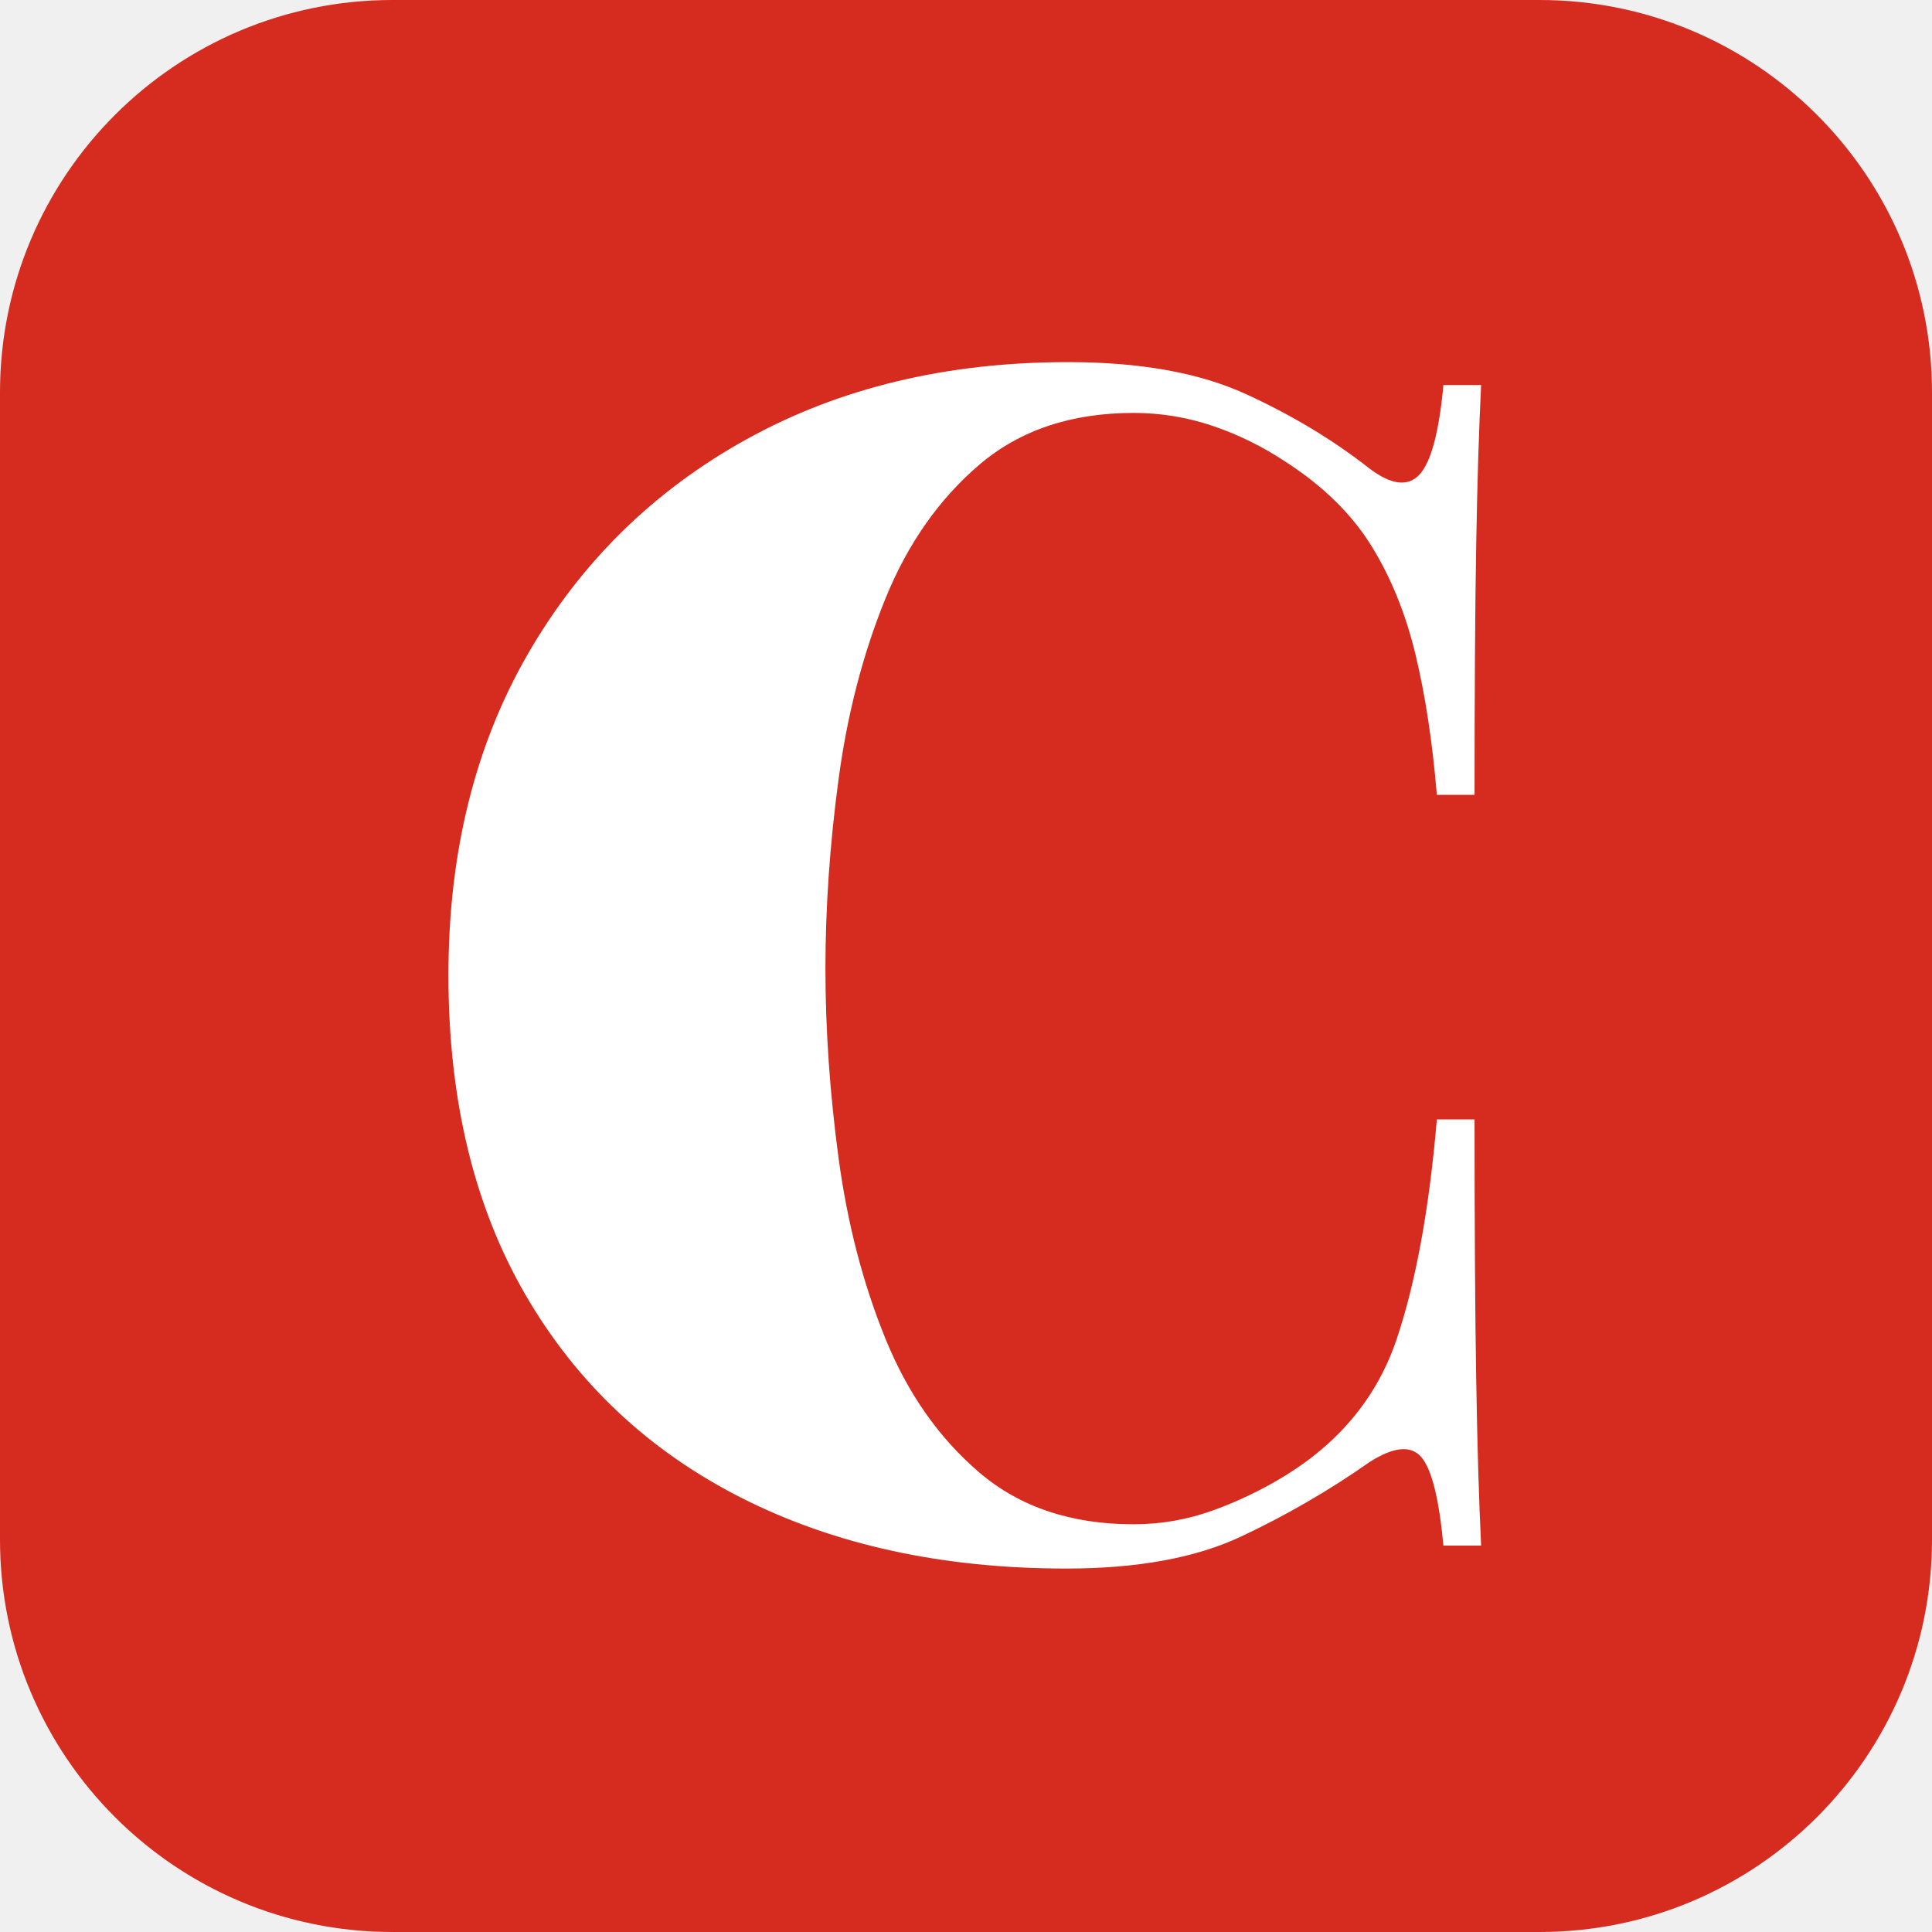
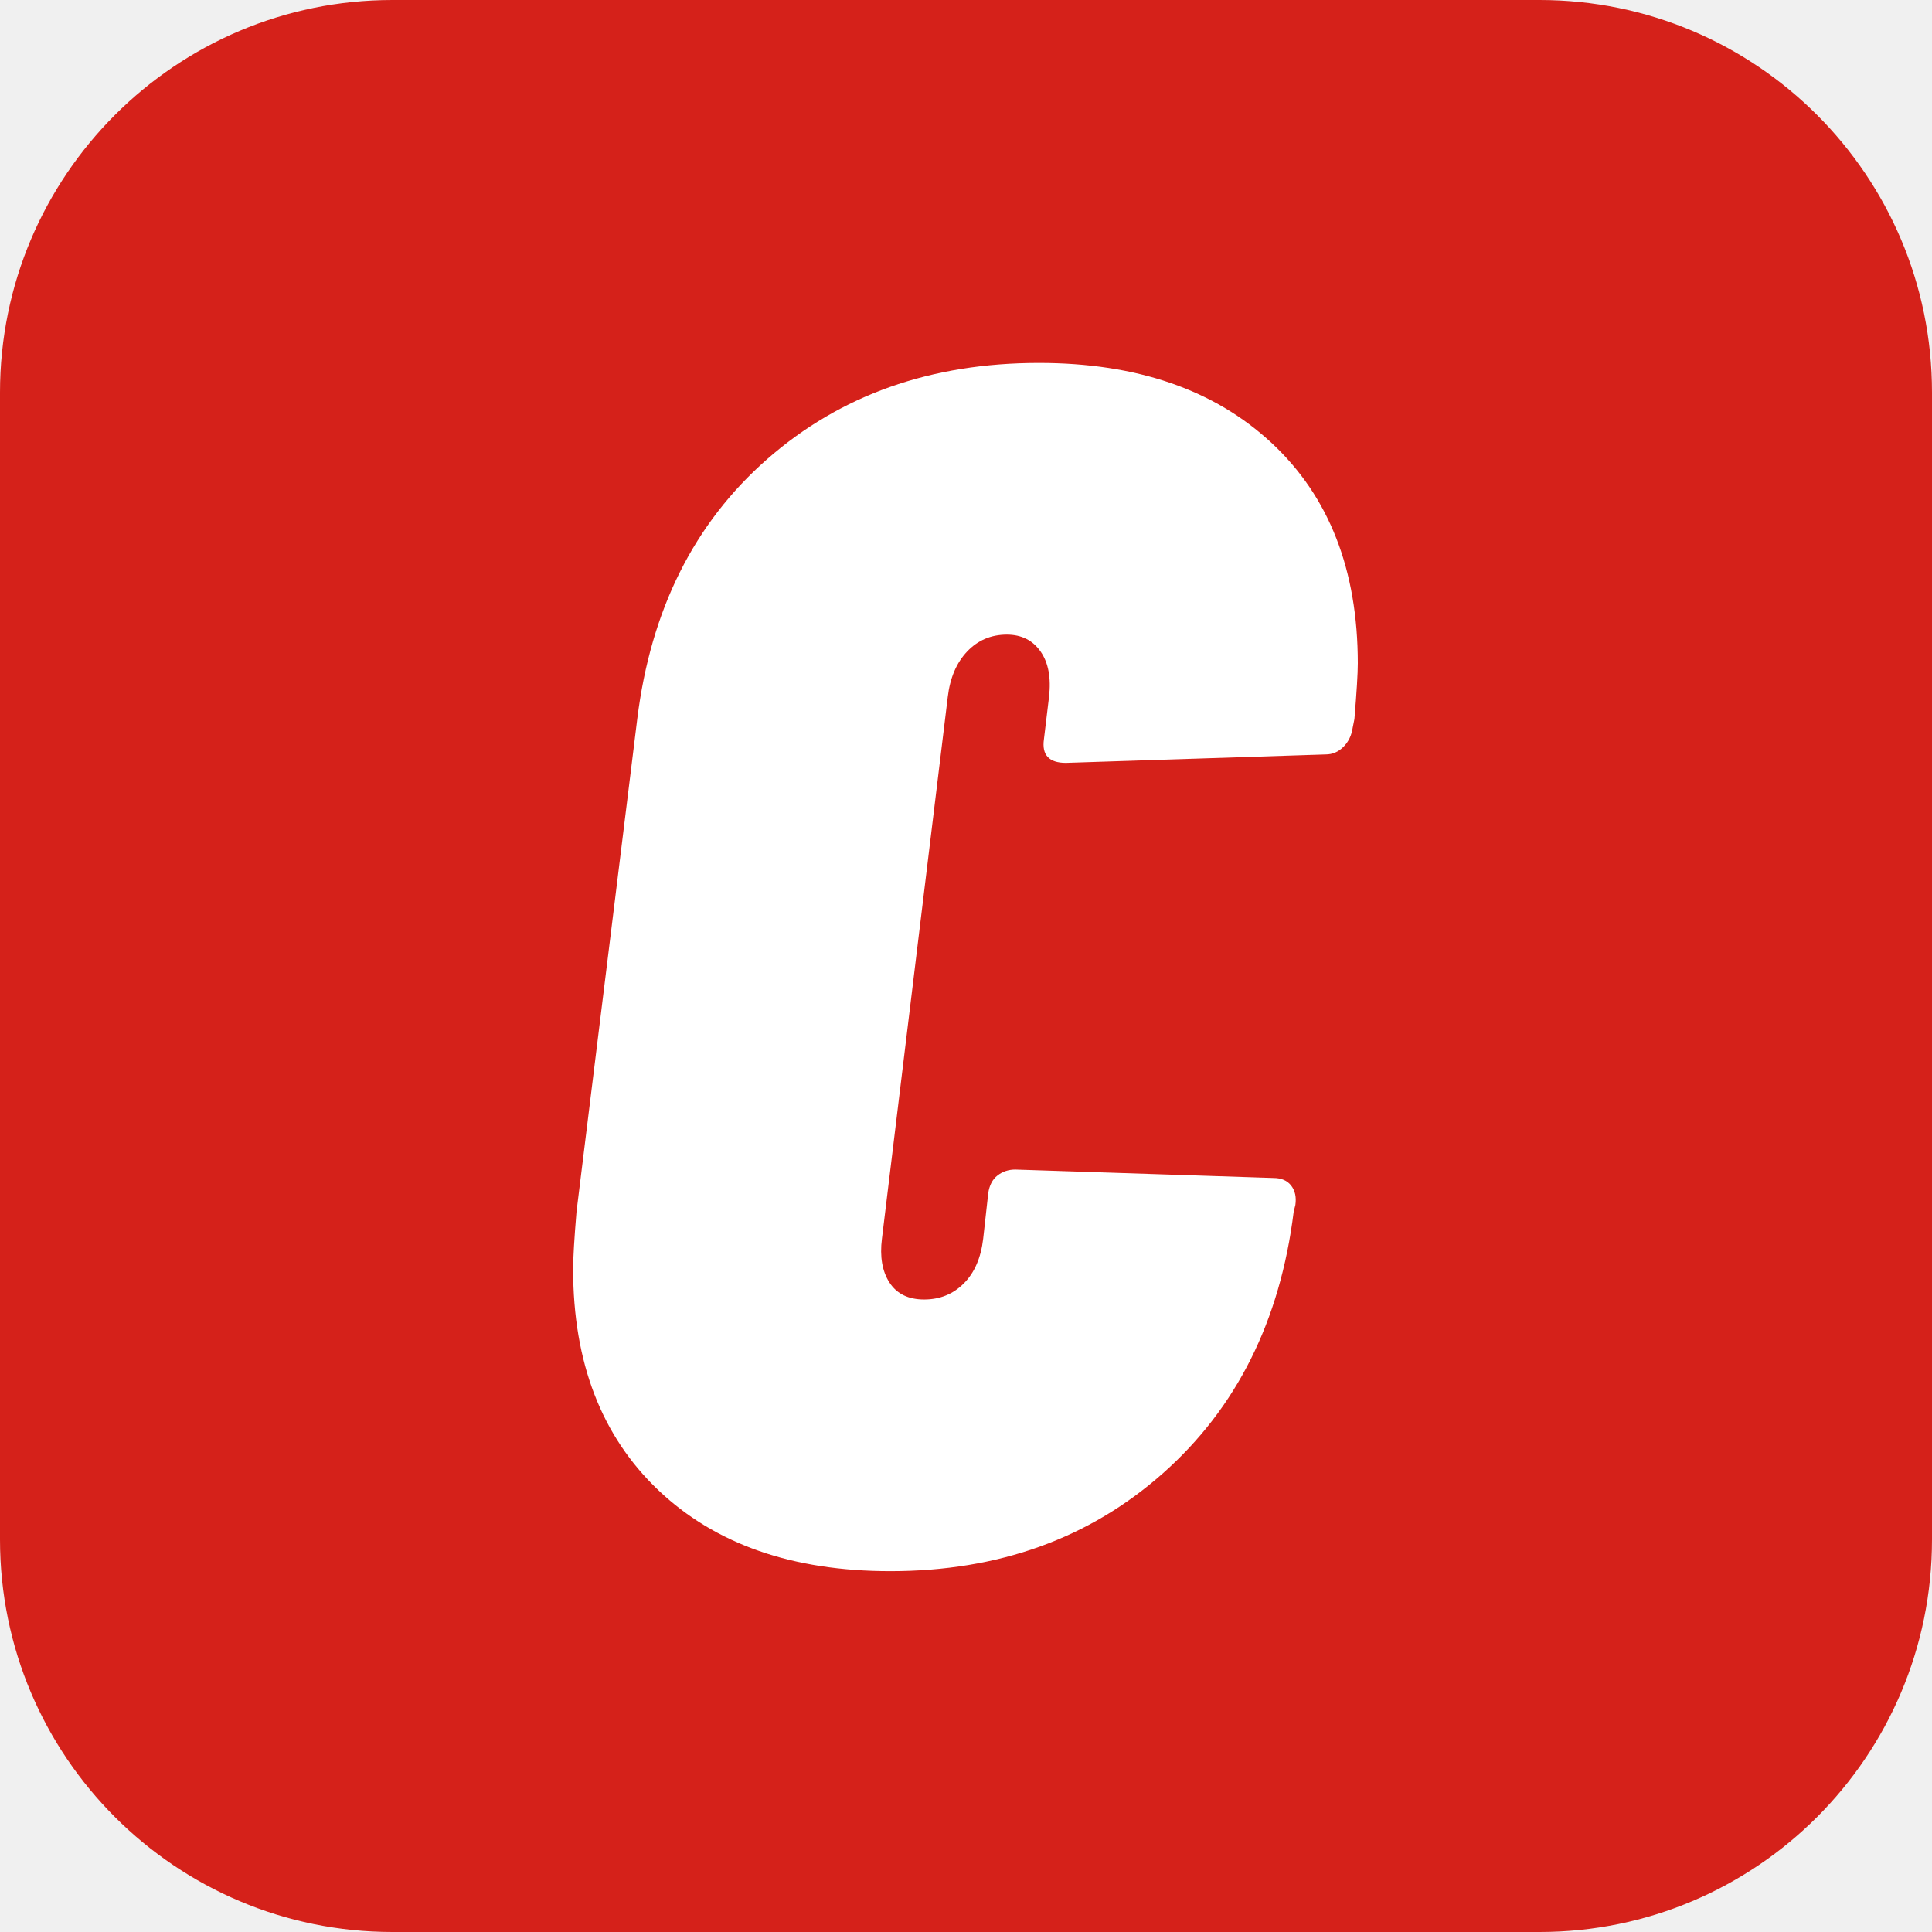
<svg xmlns="http://www.w3.org/2000/svg" width="64" height="64" viewBox="0 0 64 64" role="img" aria-label="BeCurrent">
-   <rect width="64" height="64" rx="13" fill="#D62B1F" />
-   <g transform="translate(12.9 51.2) scale(0.0543)">
-     <path fill="#FFFFFF" d="M414.0 -722.0Q480.0 -722.0 522.5 -702.5Q565.0 -683.0 598.0 -657.0Q618.0 -642.0 628.5 -653.5Q639.0 -665.0 643.0 -708.0H666.0Q664.0 -668.0 663.0 -610.5Q662.0 -553.0 662.0 -458.0H639.0Q635.0 -506.0 626.0 -543.5Q617.0 -581.0 599.0 -610.0Q581.0 -639.0 547.0 -661.0Q526.0 -675.0 502.5 -683.0Q479.0 -691.0 454.0 -691.0Q397.0 -691.0 360.0 -659.5Q323.0 -628.0 302.5 -577.5Q282.0 -527.0 274.0 -467.5Q266.0 -408.0 266.0 -352.0Q266.0 -296.0 274.0 -236.5Q282.0 -177.0 302.5 -126.5Q323.0 -76.0 360.0 -44.5Q397.0 -13.0 454.0 -13.0Q479.0 -13.0 502.5 -21.5Q526.0 -30.0 547.0 -43.0Q597.0 -74.0 614.5 -126.0Q632.0 -178.0 639.0 -260.0H662.0Q662.0 -162.0 663.0 -101.5Q664.0 -41.0 666.0 0.0H643.0Q639.0 -43.0 629.5 -54.0Q620.0 -65.0 598.0 -51.0Q561.0 -25.0 519.5 -5.5Q478.0 14.0 413.0 14.0Q300.0 14.0 215.0 -29.0Q130.0 -72.0 83.0 -153.0Q36.0 -234.0 36.0 -348.0Q36.0 -460.0 84.5 -544.0Q133.0 -628.0 218.0 -675.0Q303.0 -722.0 414.0 -722.0Z" />
+   <rect width="64" height="64" rx="13" fill="#D5211A" />
+   <g transform="translate(17.7 51.6) scale(0.0559)">
+     <path fill="#FFFFFF" d="M23.0 -171.0Q23.0 -181.0 25.0 -205.0L61.0 -497.0Q73.0 -594.0 138.0 -651.0Q203.0 -708.0 299.0 -708.0Q386.0 -708.0 437.0 -660.5Q488.0 -613.0 488.0 -530.0Q488.0 -521.0 486.0 -497.0L485.0 -492.0Q484.0 -485.0 479.5 -480.5Q475.0 -476.0 469.0 -476.0L315.0 -471.0Q300.0 -471.0 302.0 -485.0L305.0 -510.0Q307.0 -527.0 300.0 -537.0Q293.0 -547.0 280.0 -547.0Q266.0 -547.0 256.5 -537.0Q247.0 -527.0 245.0 -510.0L206.0 -189.0Q204.0 -173.0 210.5 -163.0Q217.0 -153.0 231.0 -153.0Q245.0 -153.0 254.5 -162.5Q264.0 -172.0 266.0 -189.0L269.0 -216.0Q270.0 -223.0 274.5 -226.5Q279.0 -230.0 285.0 -230.0L438.0 -225.0Q445.0 -225.0 448.5 -220.5Q452.0 -216.0 451.0 -209.0L450.0 -205.0Q438.0 -108.0 372.5 -50.0Q307.0 8.0 211.0 8.0Q124.0 8.0 73.5 -40.0Q23.0 -88.0 23.0 -171.0Z" />
  </g>
</svg>
